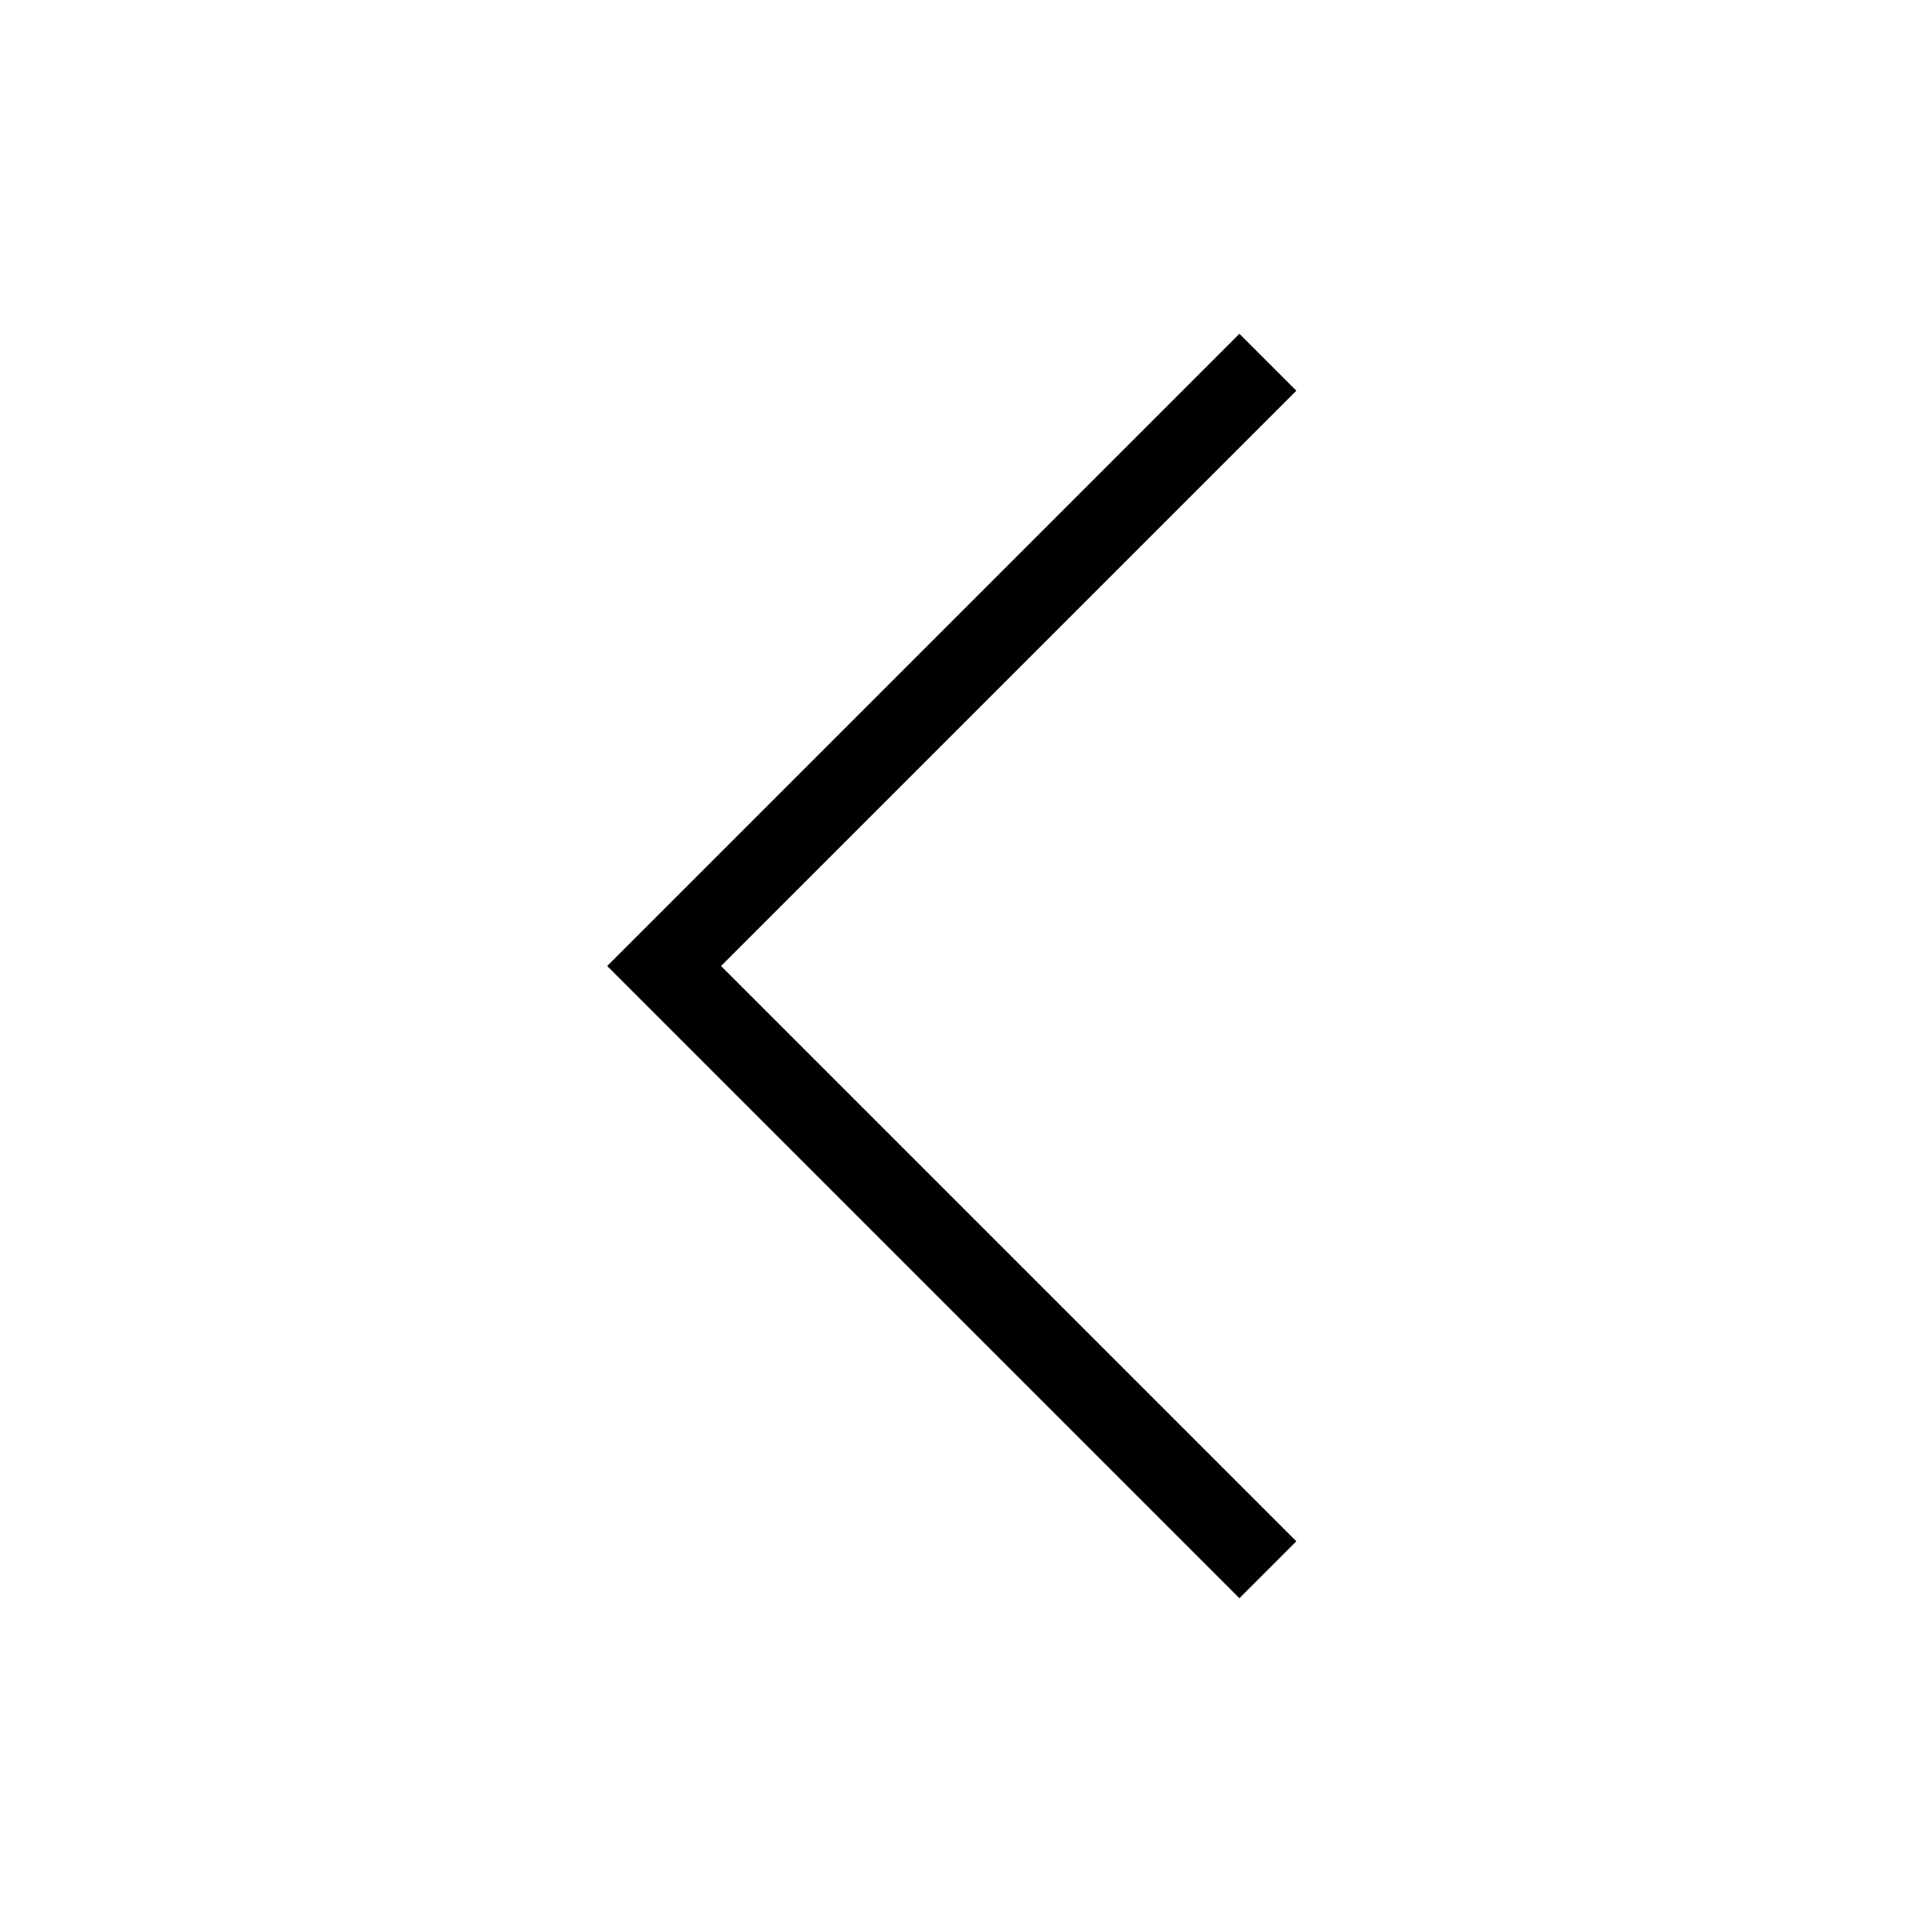
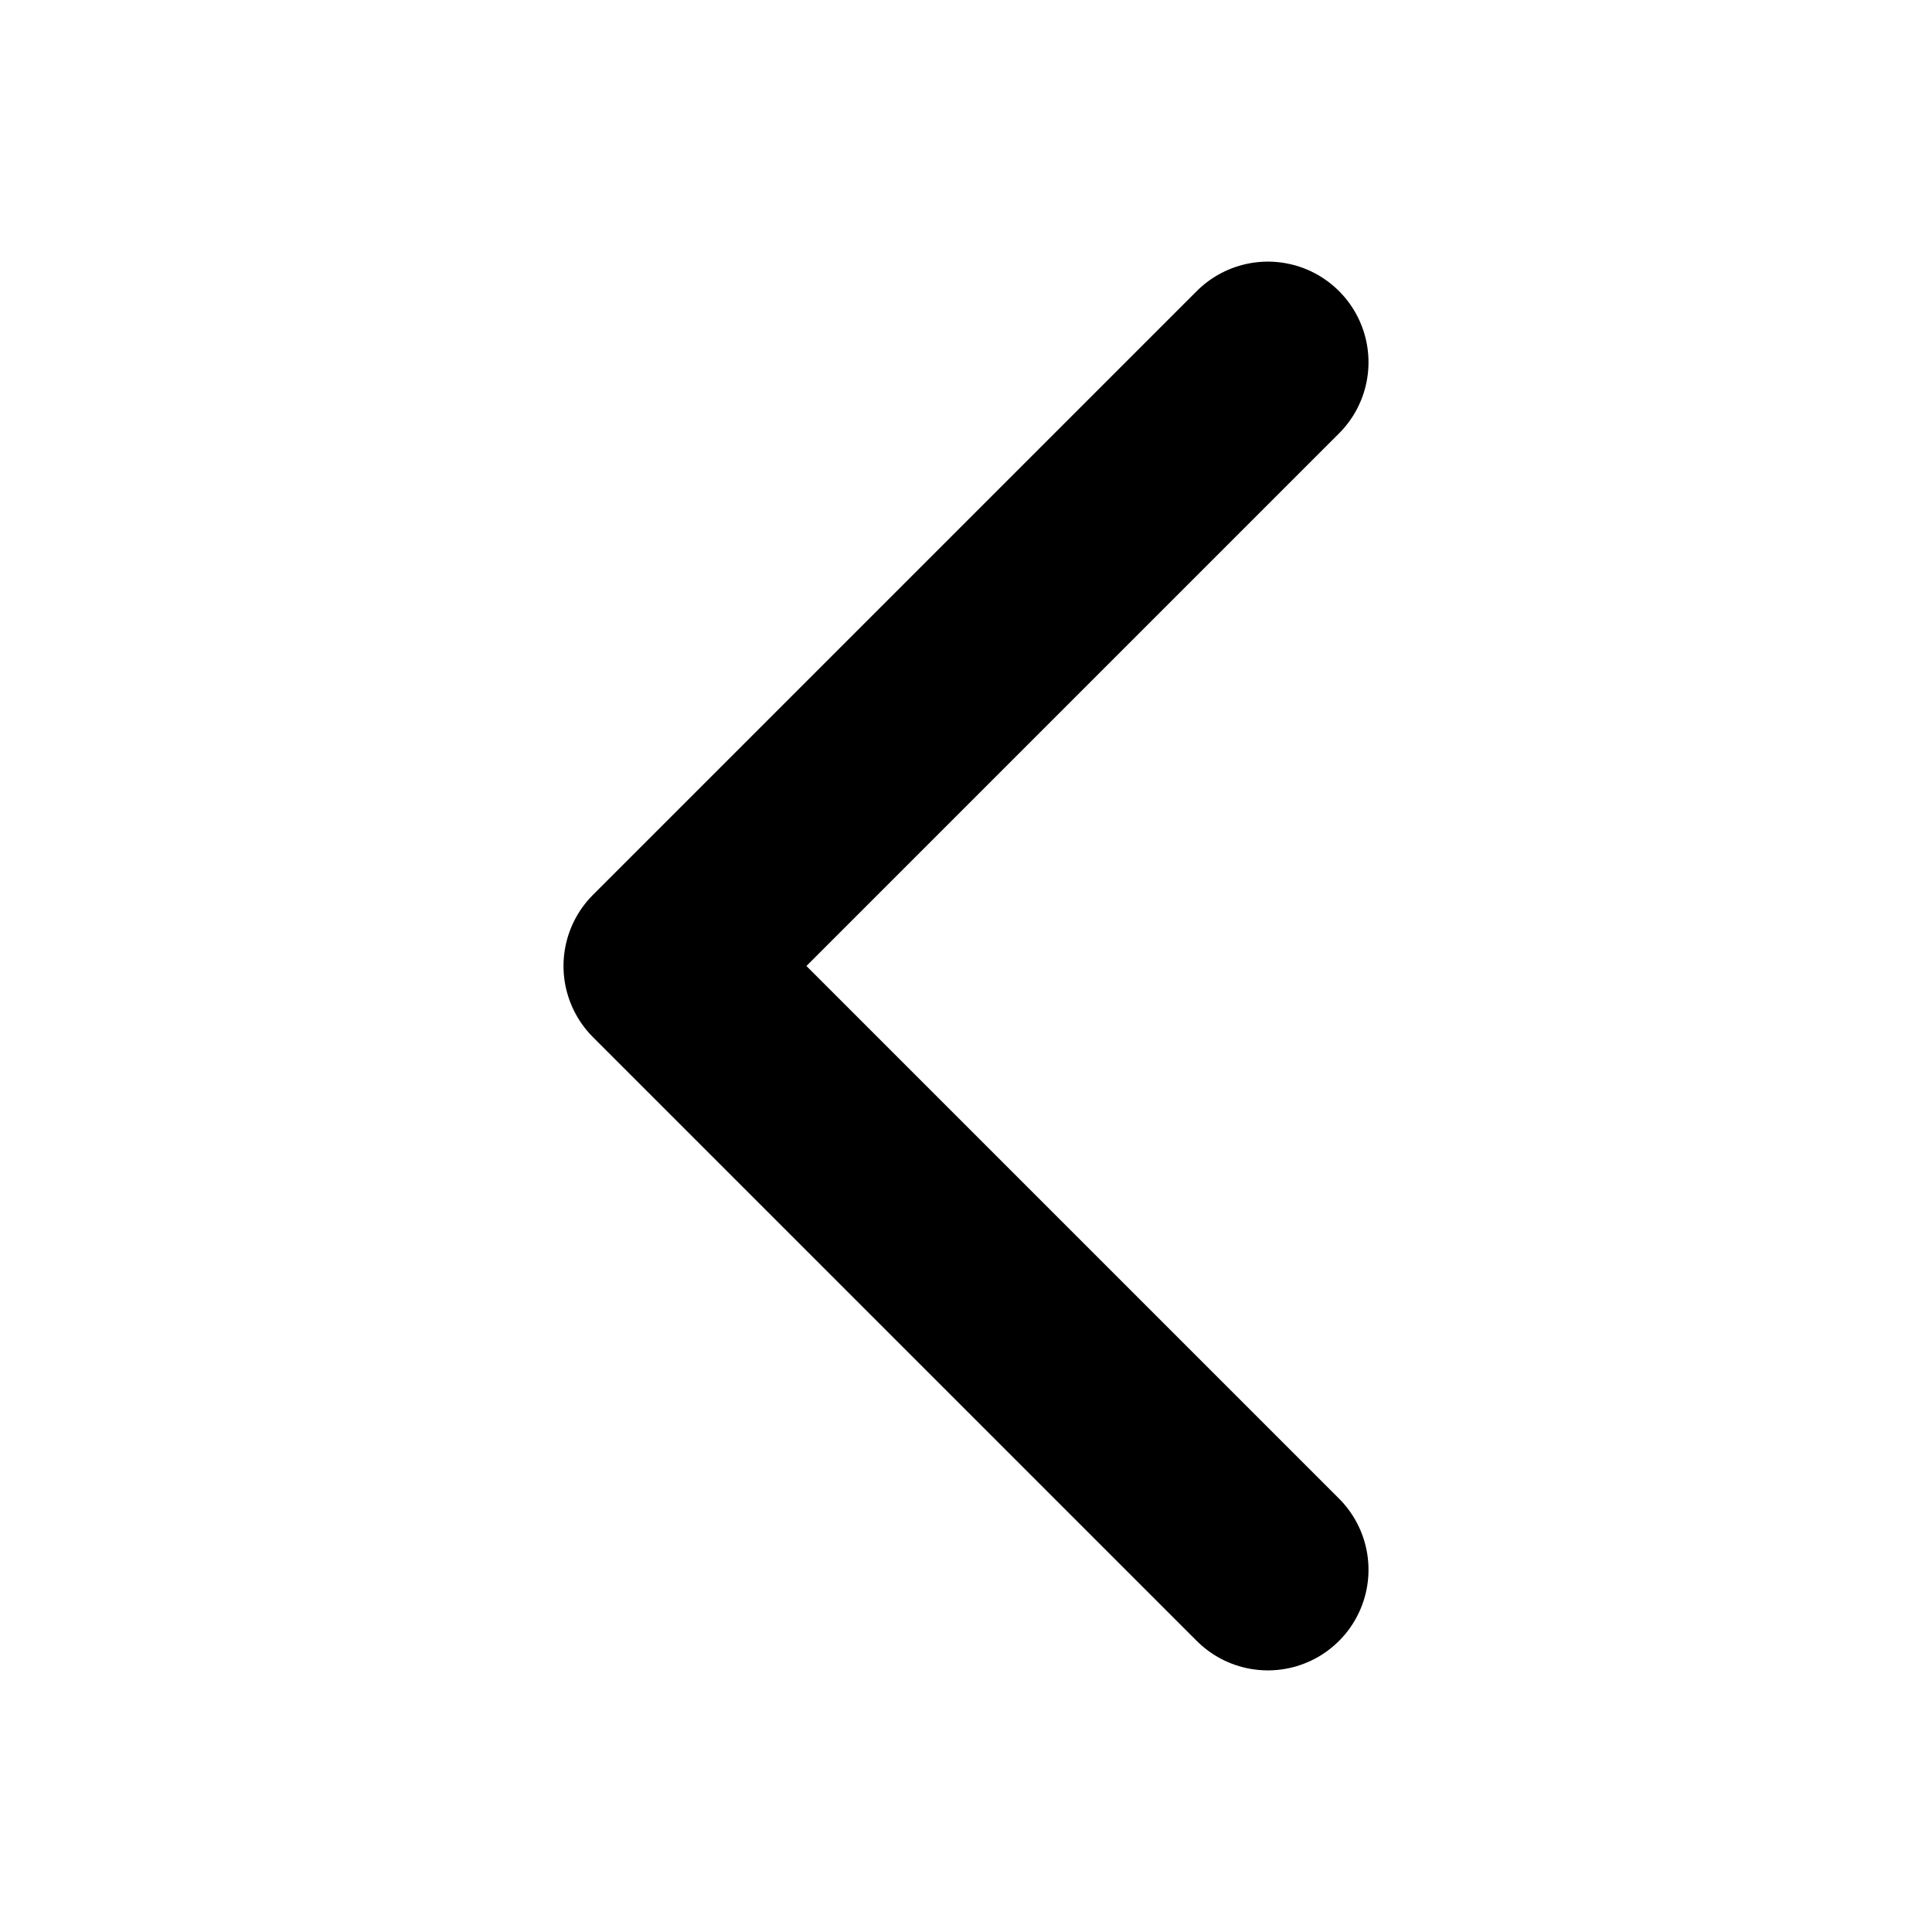
- <svg xmlns="http://www.w3.org/2000/svg" fill="none" stroke="currentColor" strokeWidth="1.5" viewBox="0 0 24 24" aria-hidden="true">
-   <path strokeLinecap="round" strokeLinejoin="round" d="M15.75 19.5L8.25 12l7.5-7.5" />
+ <svg xmlns="http://www.w3.org/2000/svg" fill="none" stroke="black" stroke-width="2.5" viewBox="0 0 24 24" aria-hidden="true">
+   <path stroke-linecap="round" stroke-linejoin="round" d="M15.75 19.5L8.25 12l7.5-7.5" />
</svg>
